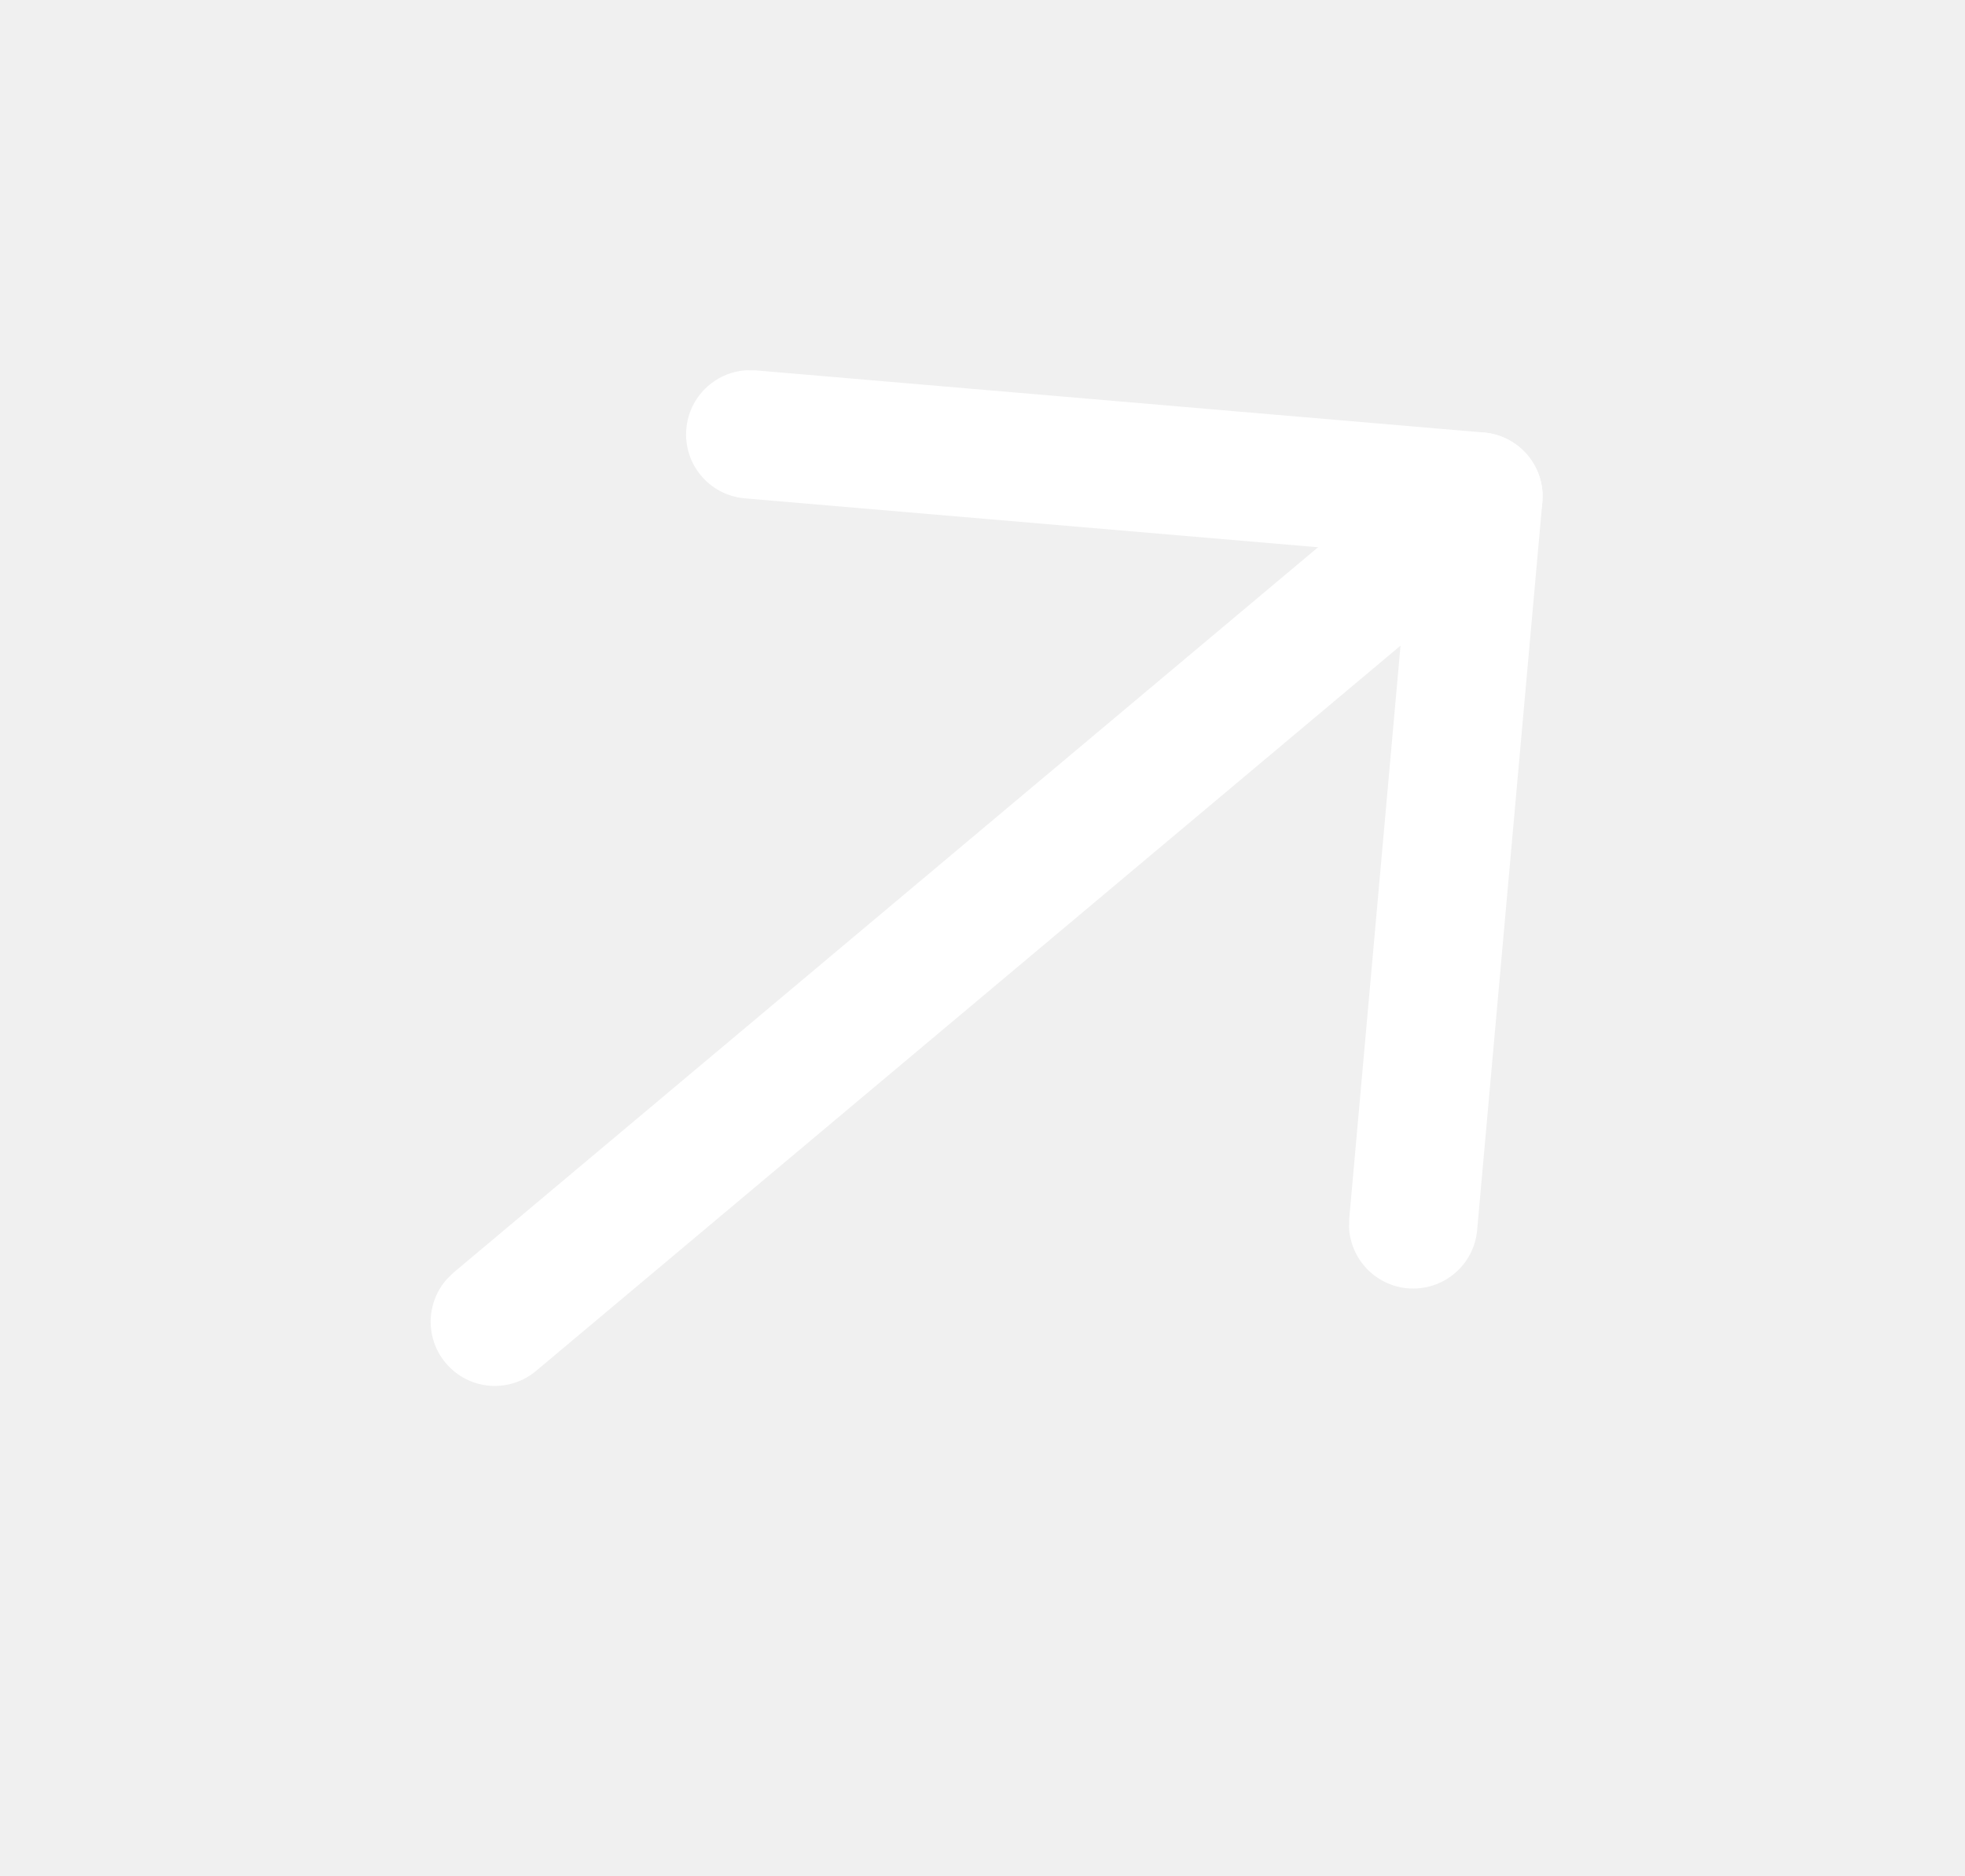
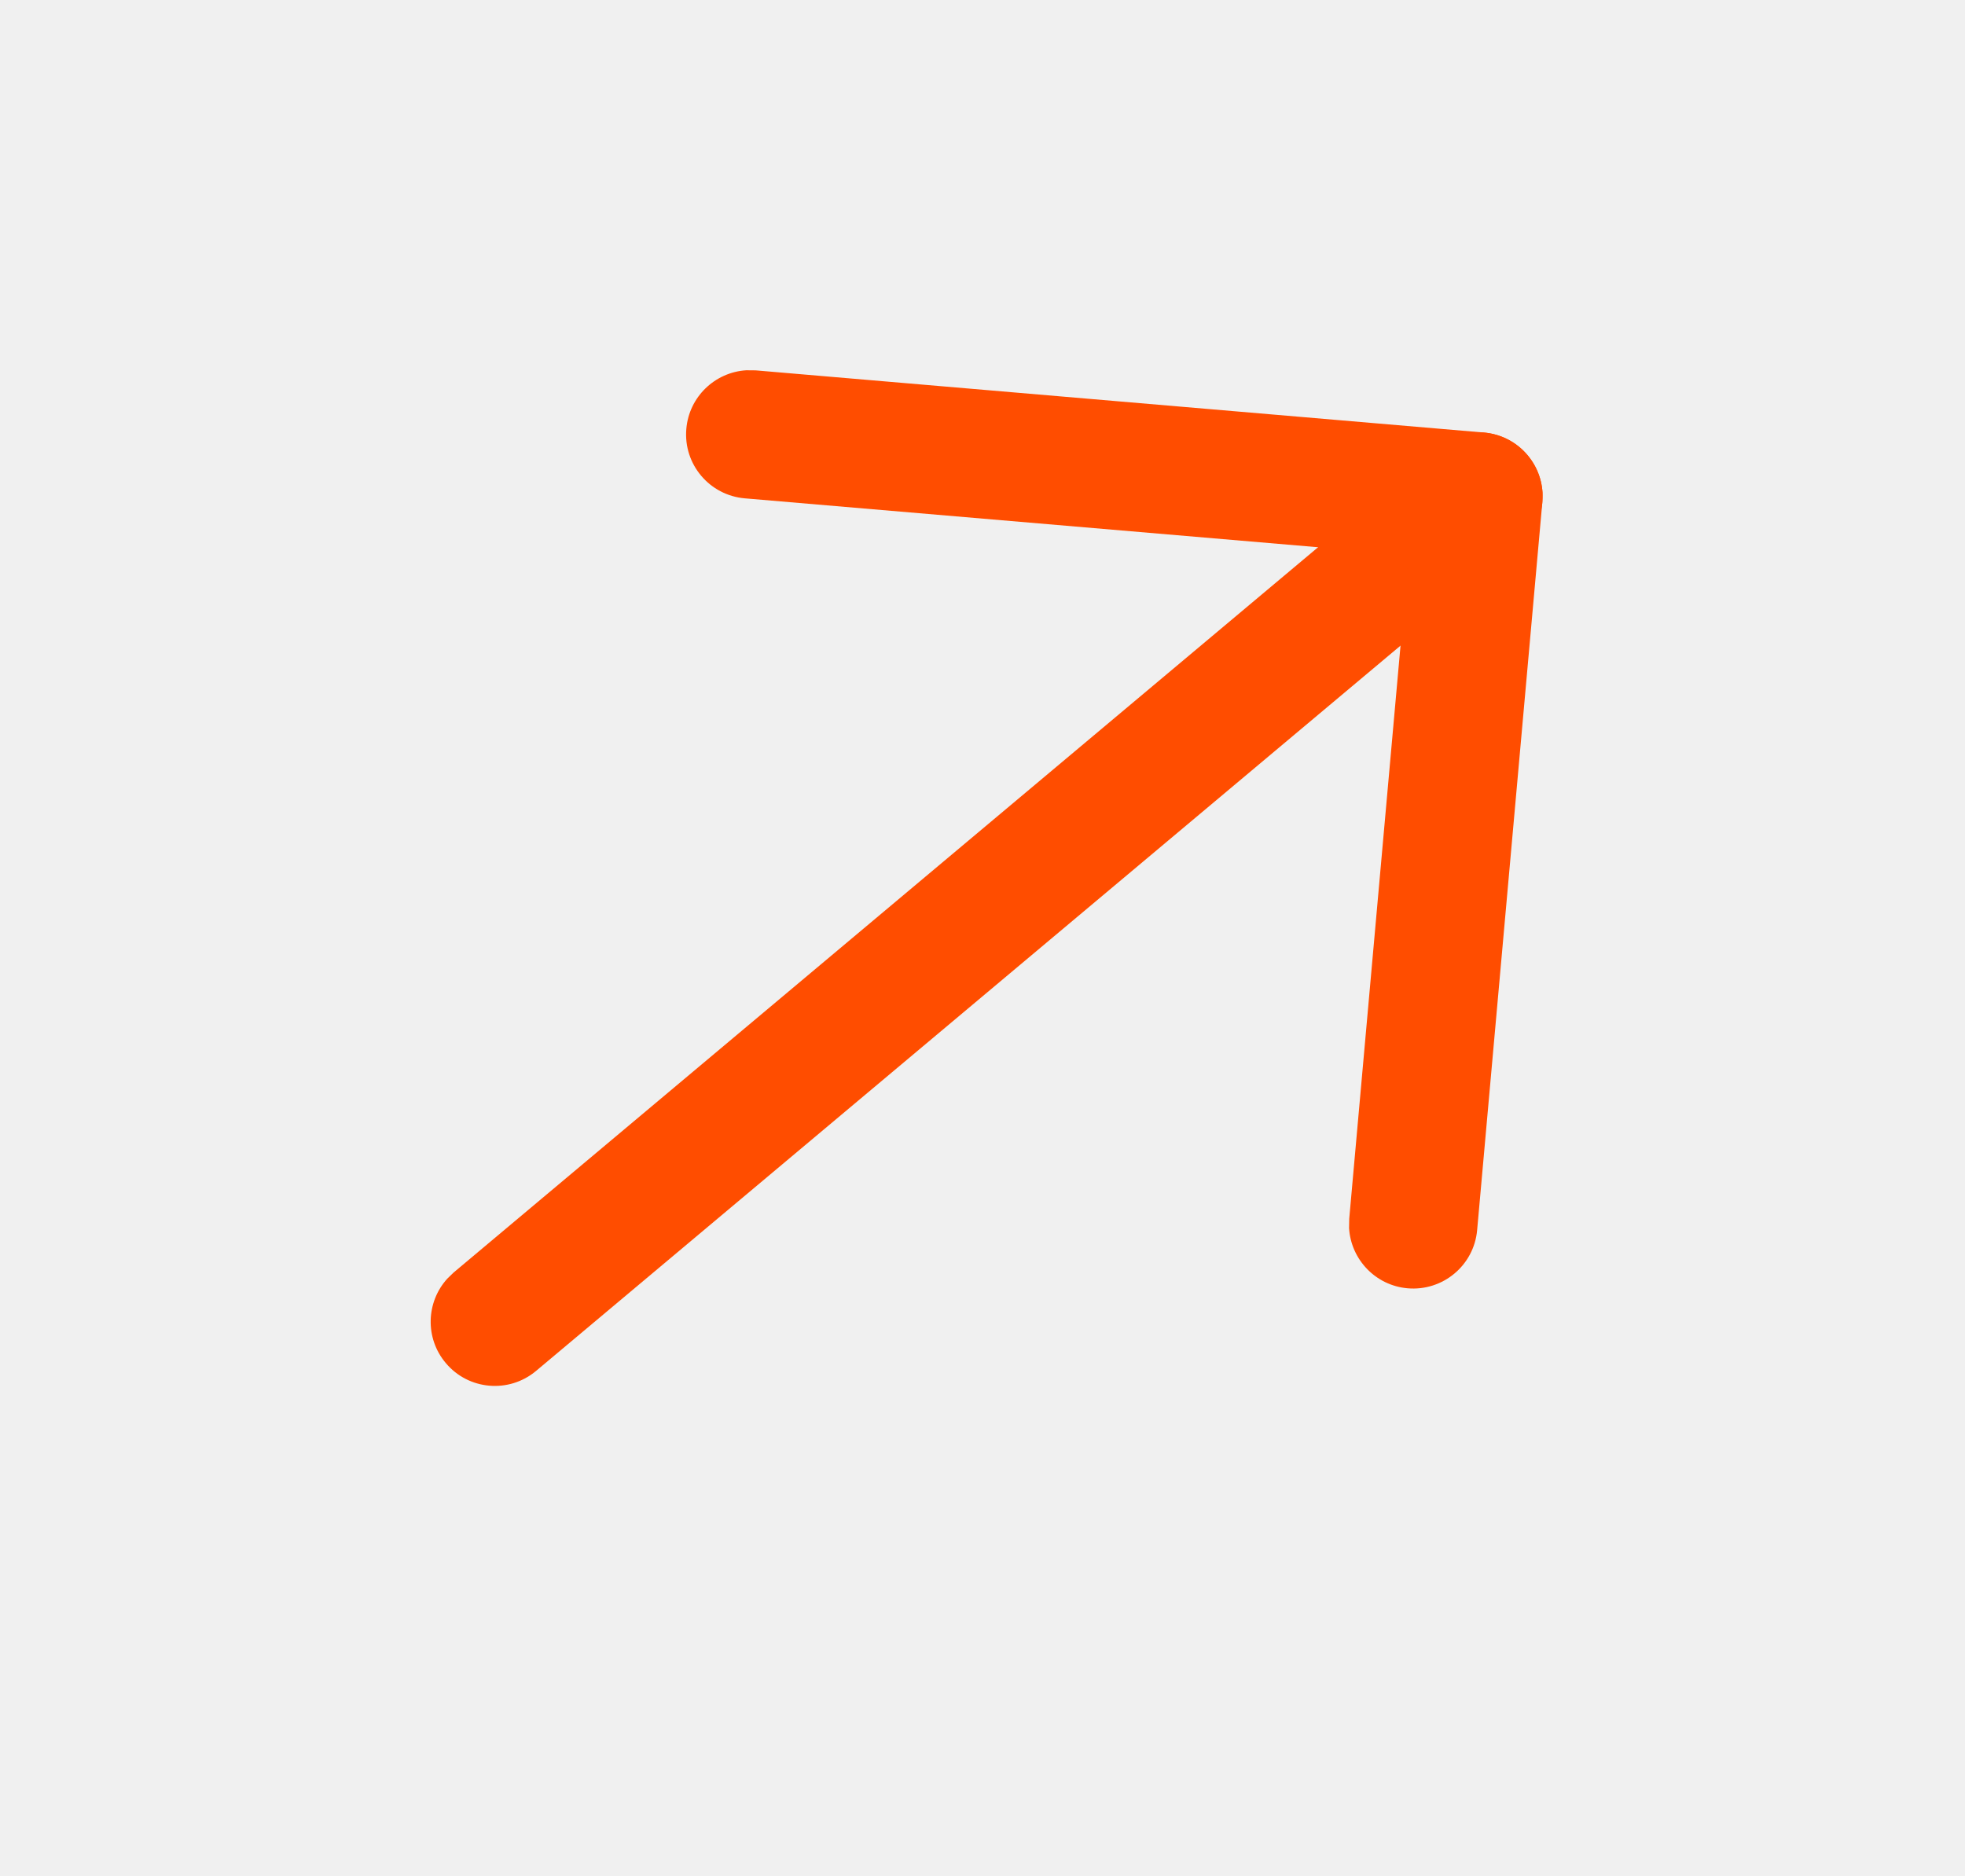
- <svg xmlns="http://www.w3.org/2000/svg" width="22" height="21" viewBox="0 0 22 21" fill="none">
-   <path d="M4.99 15.261C4.756 14.983 4.77 14.579 5.008 14.317L5.078 14.249L16.09 5.009C16.394 4.754 16.848 4.793 17.103 5.097C17.337 5.376 17.323 5.78 17.085 6.042L17.014 6.11L6.002 15.35C5.698 15.605 5.245 15.566 4.99 15.261Z" fill="white" />
-   <path d="M8.339 5.58C7.943 5.546 7.65 5.198 7.684 4.803C7.714 4.443 8.005 4.168 8.354 4.146L8.461 4.147L16.613 4.843C16.974 4.874 17.249 5.166 17.27 5.516L17.268 5.623L16.538 13.773C16.503 14.169 16.153 14.46 15.758 14.425C15.399 14.393 15.125 14.101 15.104 13.751L15.106 13.645L15.771 6.214L8.339 5.58Z" fill="white" />
+ <svg xmlns="http://www.w3.org/2000/svg" width="22" height="21" viewBox="0 0 22 21" fill="#ff4d00">
+   <path d="M4.99 15.261C4.756 14.983 4.77 14.579 5.008 14.317L5.078 14.249L16.09 5.009C16.394 4.754 16.848 4.793 17.103 5.097C17.337 5.376 17.323 5.78 17.085 6.042L17.014 6.11L6.002 15.35C5.698 15.605 5.245 15.566 4.99 15.261Z" fill="#ff4d00" />
+   <path d="M8.339 5.58C7.943 5.546 7.65 5.198 7.684 4.803C7.714 4.443 8.005 4.168 8.354 4.146L8.461 4.147L16.613 4.843C16.974 4.874 17.249 5.166 17.27 5.516L17.268 5.623L16.538 13.773C16.503 14.169 16.153 14.46 15.758 14.425C15.399 14.393 15.125 14.101 15.104 13.751L15.106 13.645L15.771 6.214L8.339 5.58Z" fill="#ff4d00" />
</svg>
